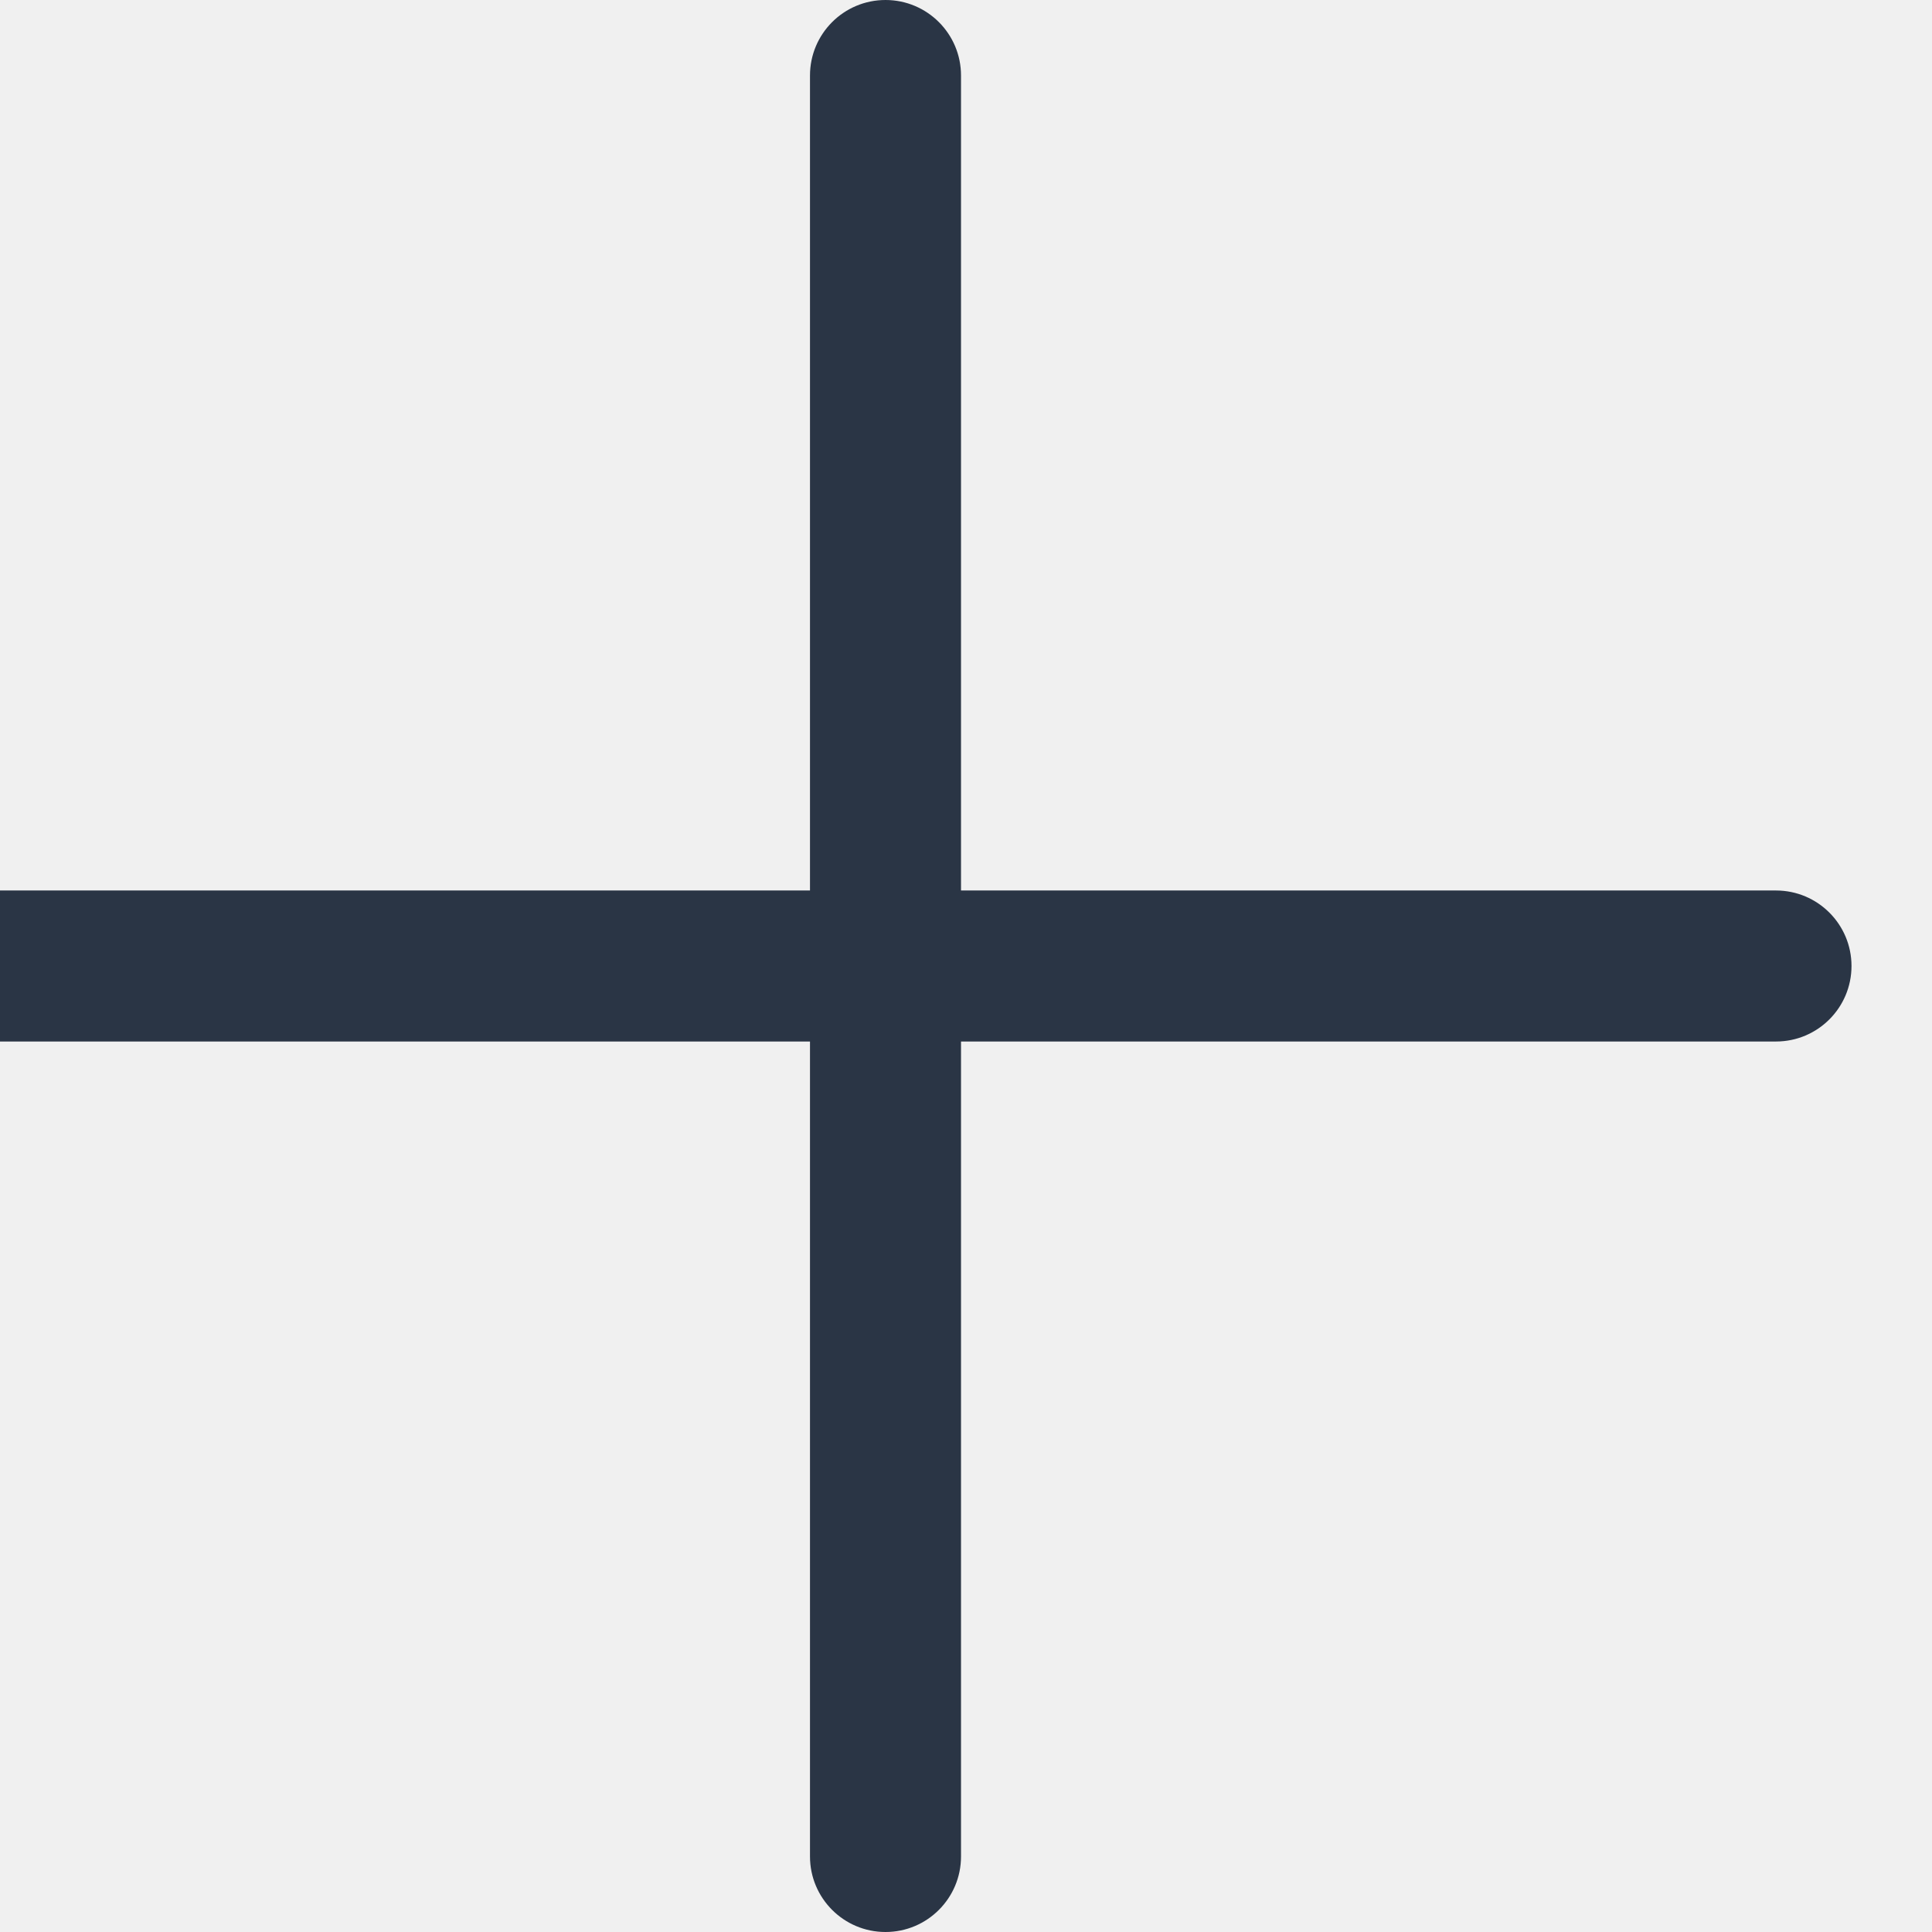
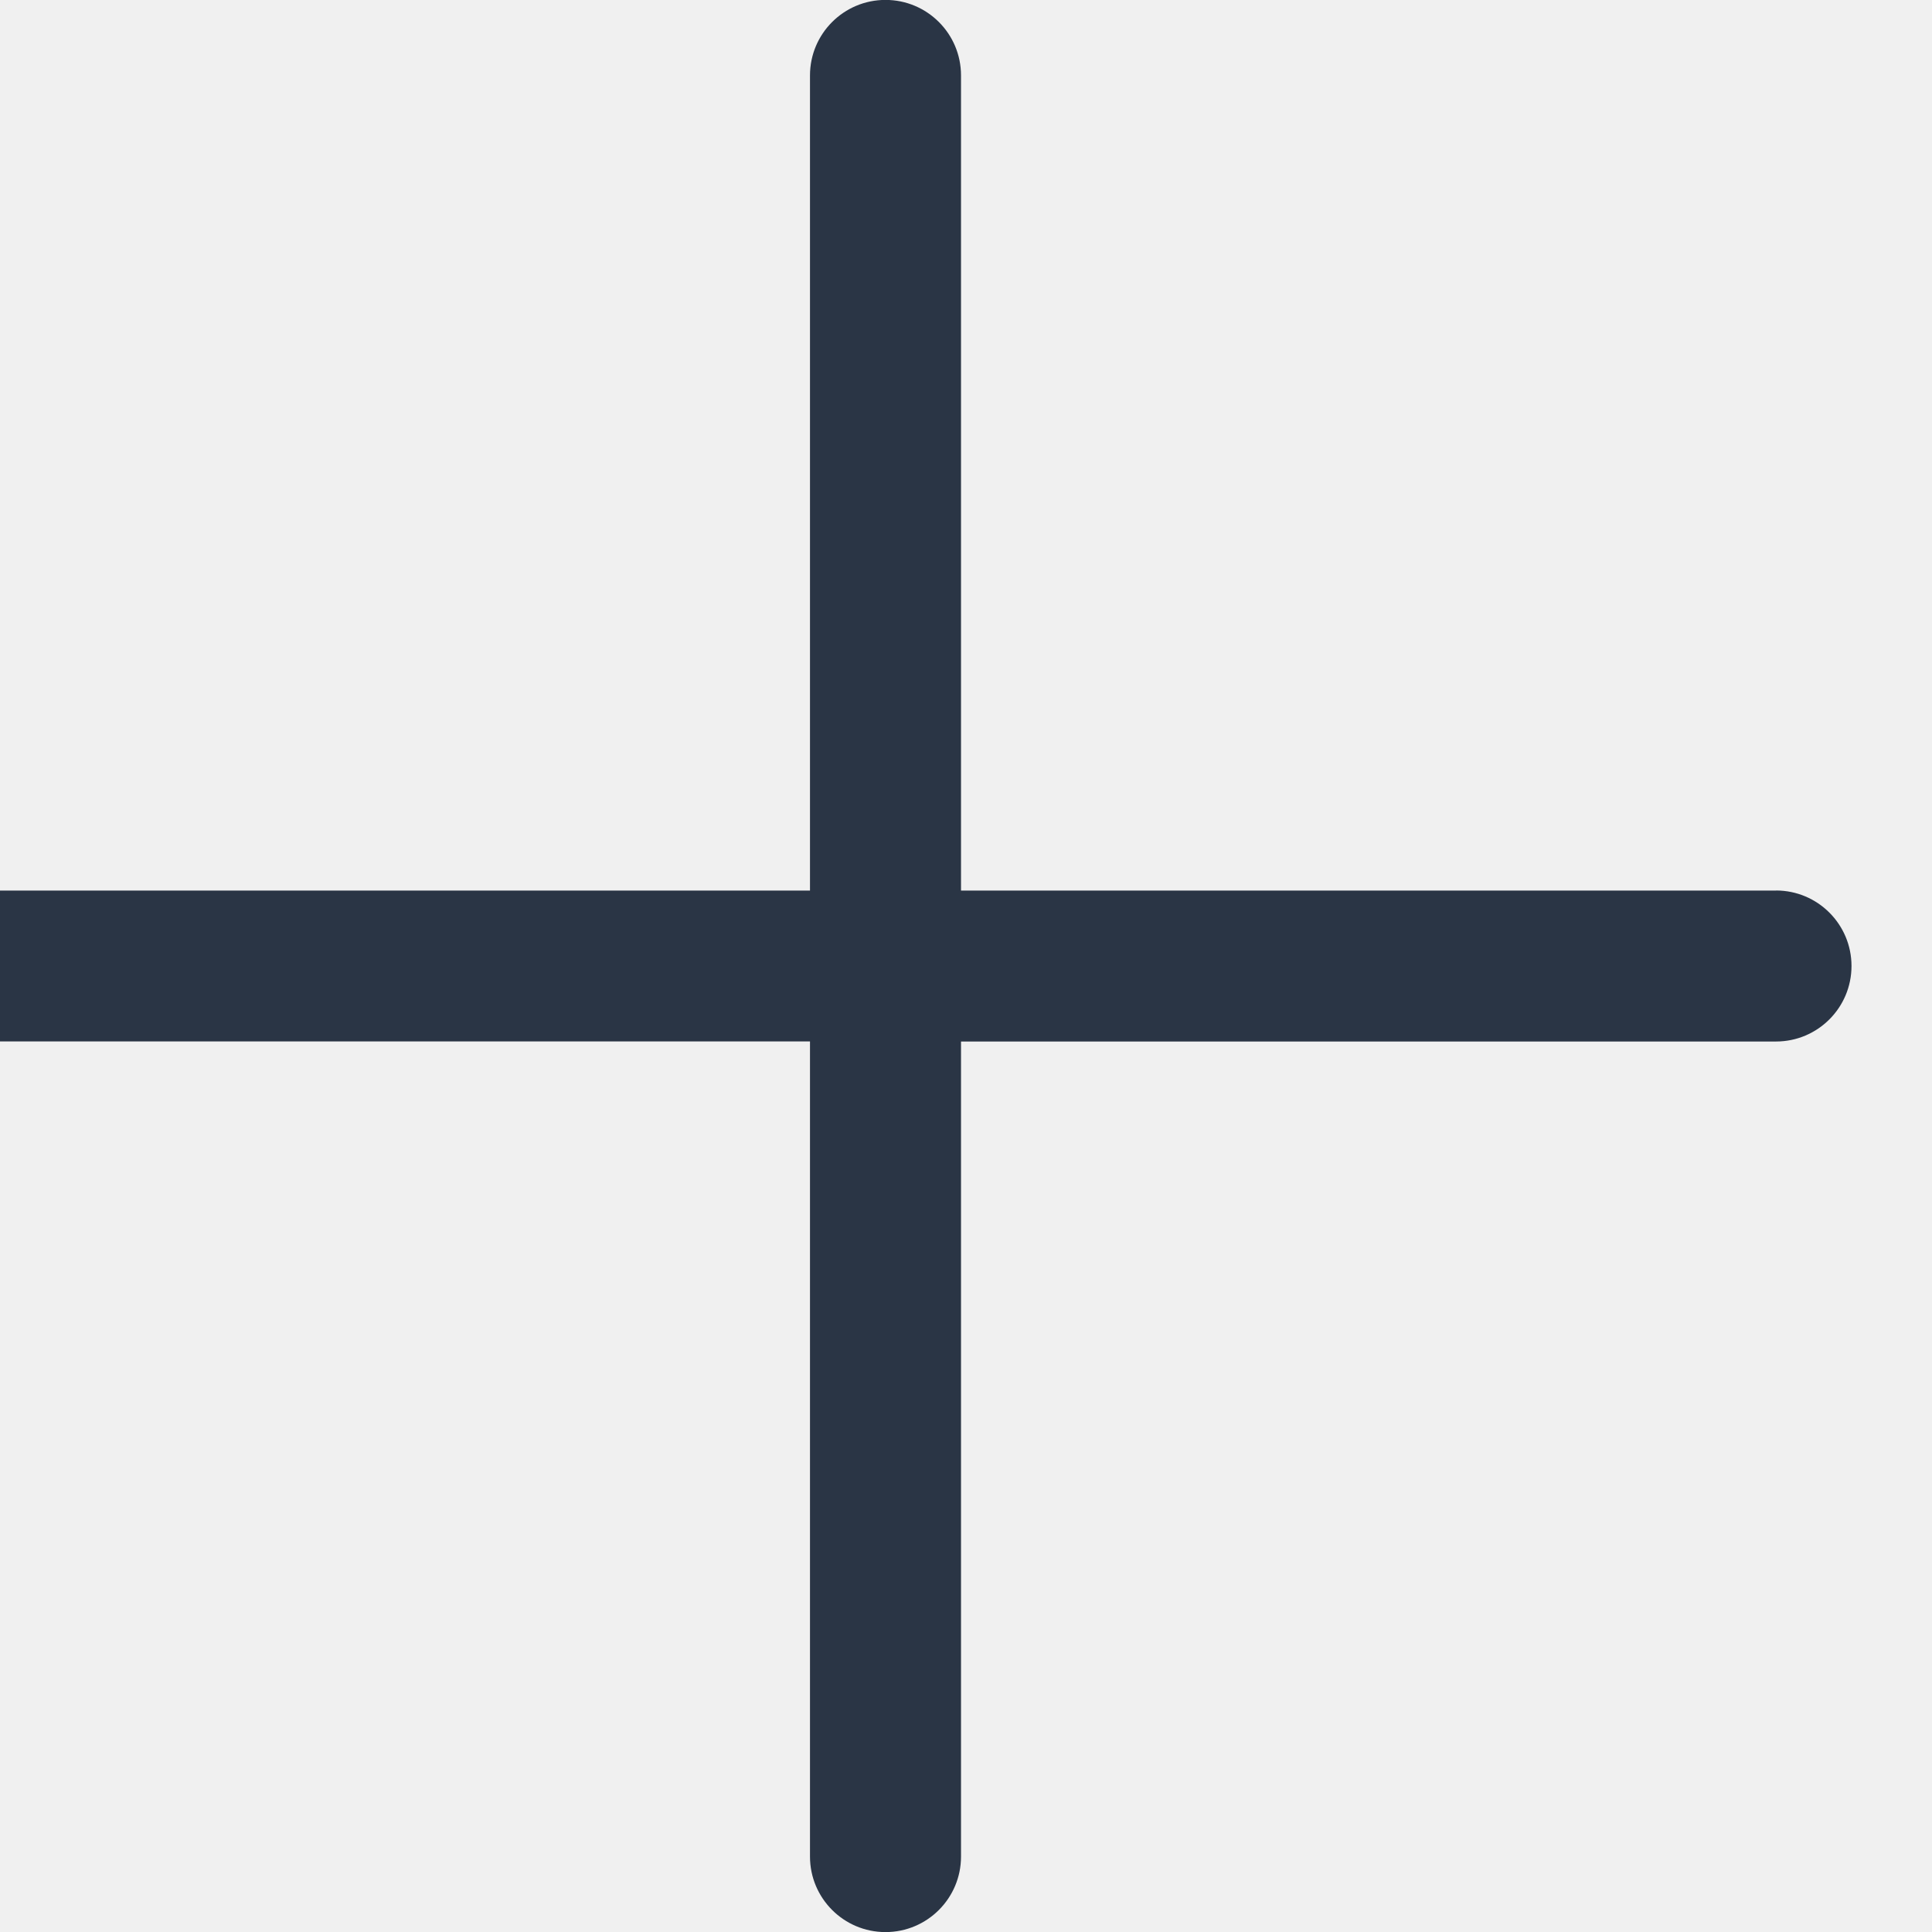
- <svg xmlns="http://www.w3.org/2000/svg" width="24" height="24" viewBox="0 0 24 24" fill="none">
-   <g id="Frame" clip-path="url(#clip0_763_19251)">
-     <g id="Group">
-       <path id="Vector" d="M22.062 11.062H11.938V0.938C11.938 0.42 11.518 0 11 0C10.482 0 10.062 0.42 10.062 0.938V11.062H-0.062C-0.58 11.062 -1 11.482 -1 12C-1 12.518 -0.58 12.938 -0.062 12.938H10.062V23.062C10.062 23.58 10.482 24 11 24C11.518 24 11.938 23.58 11.938 23.062V12.938H22.062C22.58 12.938 23 12.518 23 12C23 11.482 22.58 11.062 22.062 11.062Z" fill="#2A3545" />
-     </g>
+ <svg xmlns="http://www.w3.org/2000/svg" width="24" height="24" fill="none">
+   <g clip-path="url(#a)">
+     <path d="M22.063 11.063H11.938V.937a.937.937 0 1 0-1.876 0v10.126H-.062a.937.937 0 1 0 0 1.874h10.124v10.126a.937.937 0 1 0 1.876 0V12.938h10.124a.937.937 0 1 0 0-1.876Z" fill="#2A3545" />
  </g>
  <defs>
-     <clipPath id="clip0_763_19251">
-       <rect width="24" height="24" fill="white" />
+     <clipPath id="a">
+       <path fill="#fff" d="M0 0h24v24H0z" />
    </clipPath>
  </defs>
</svg>
